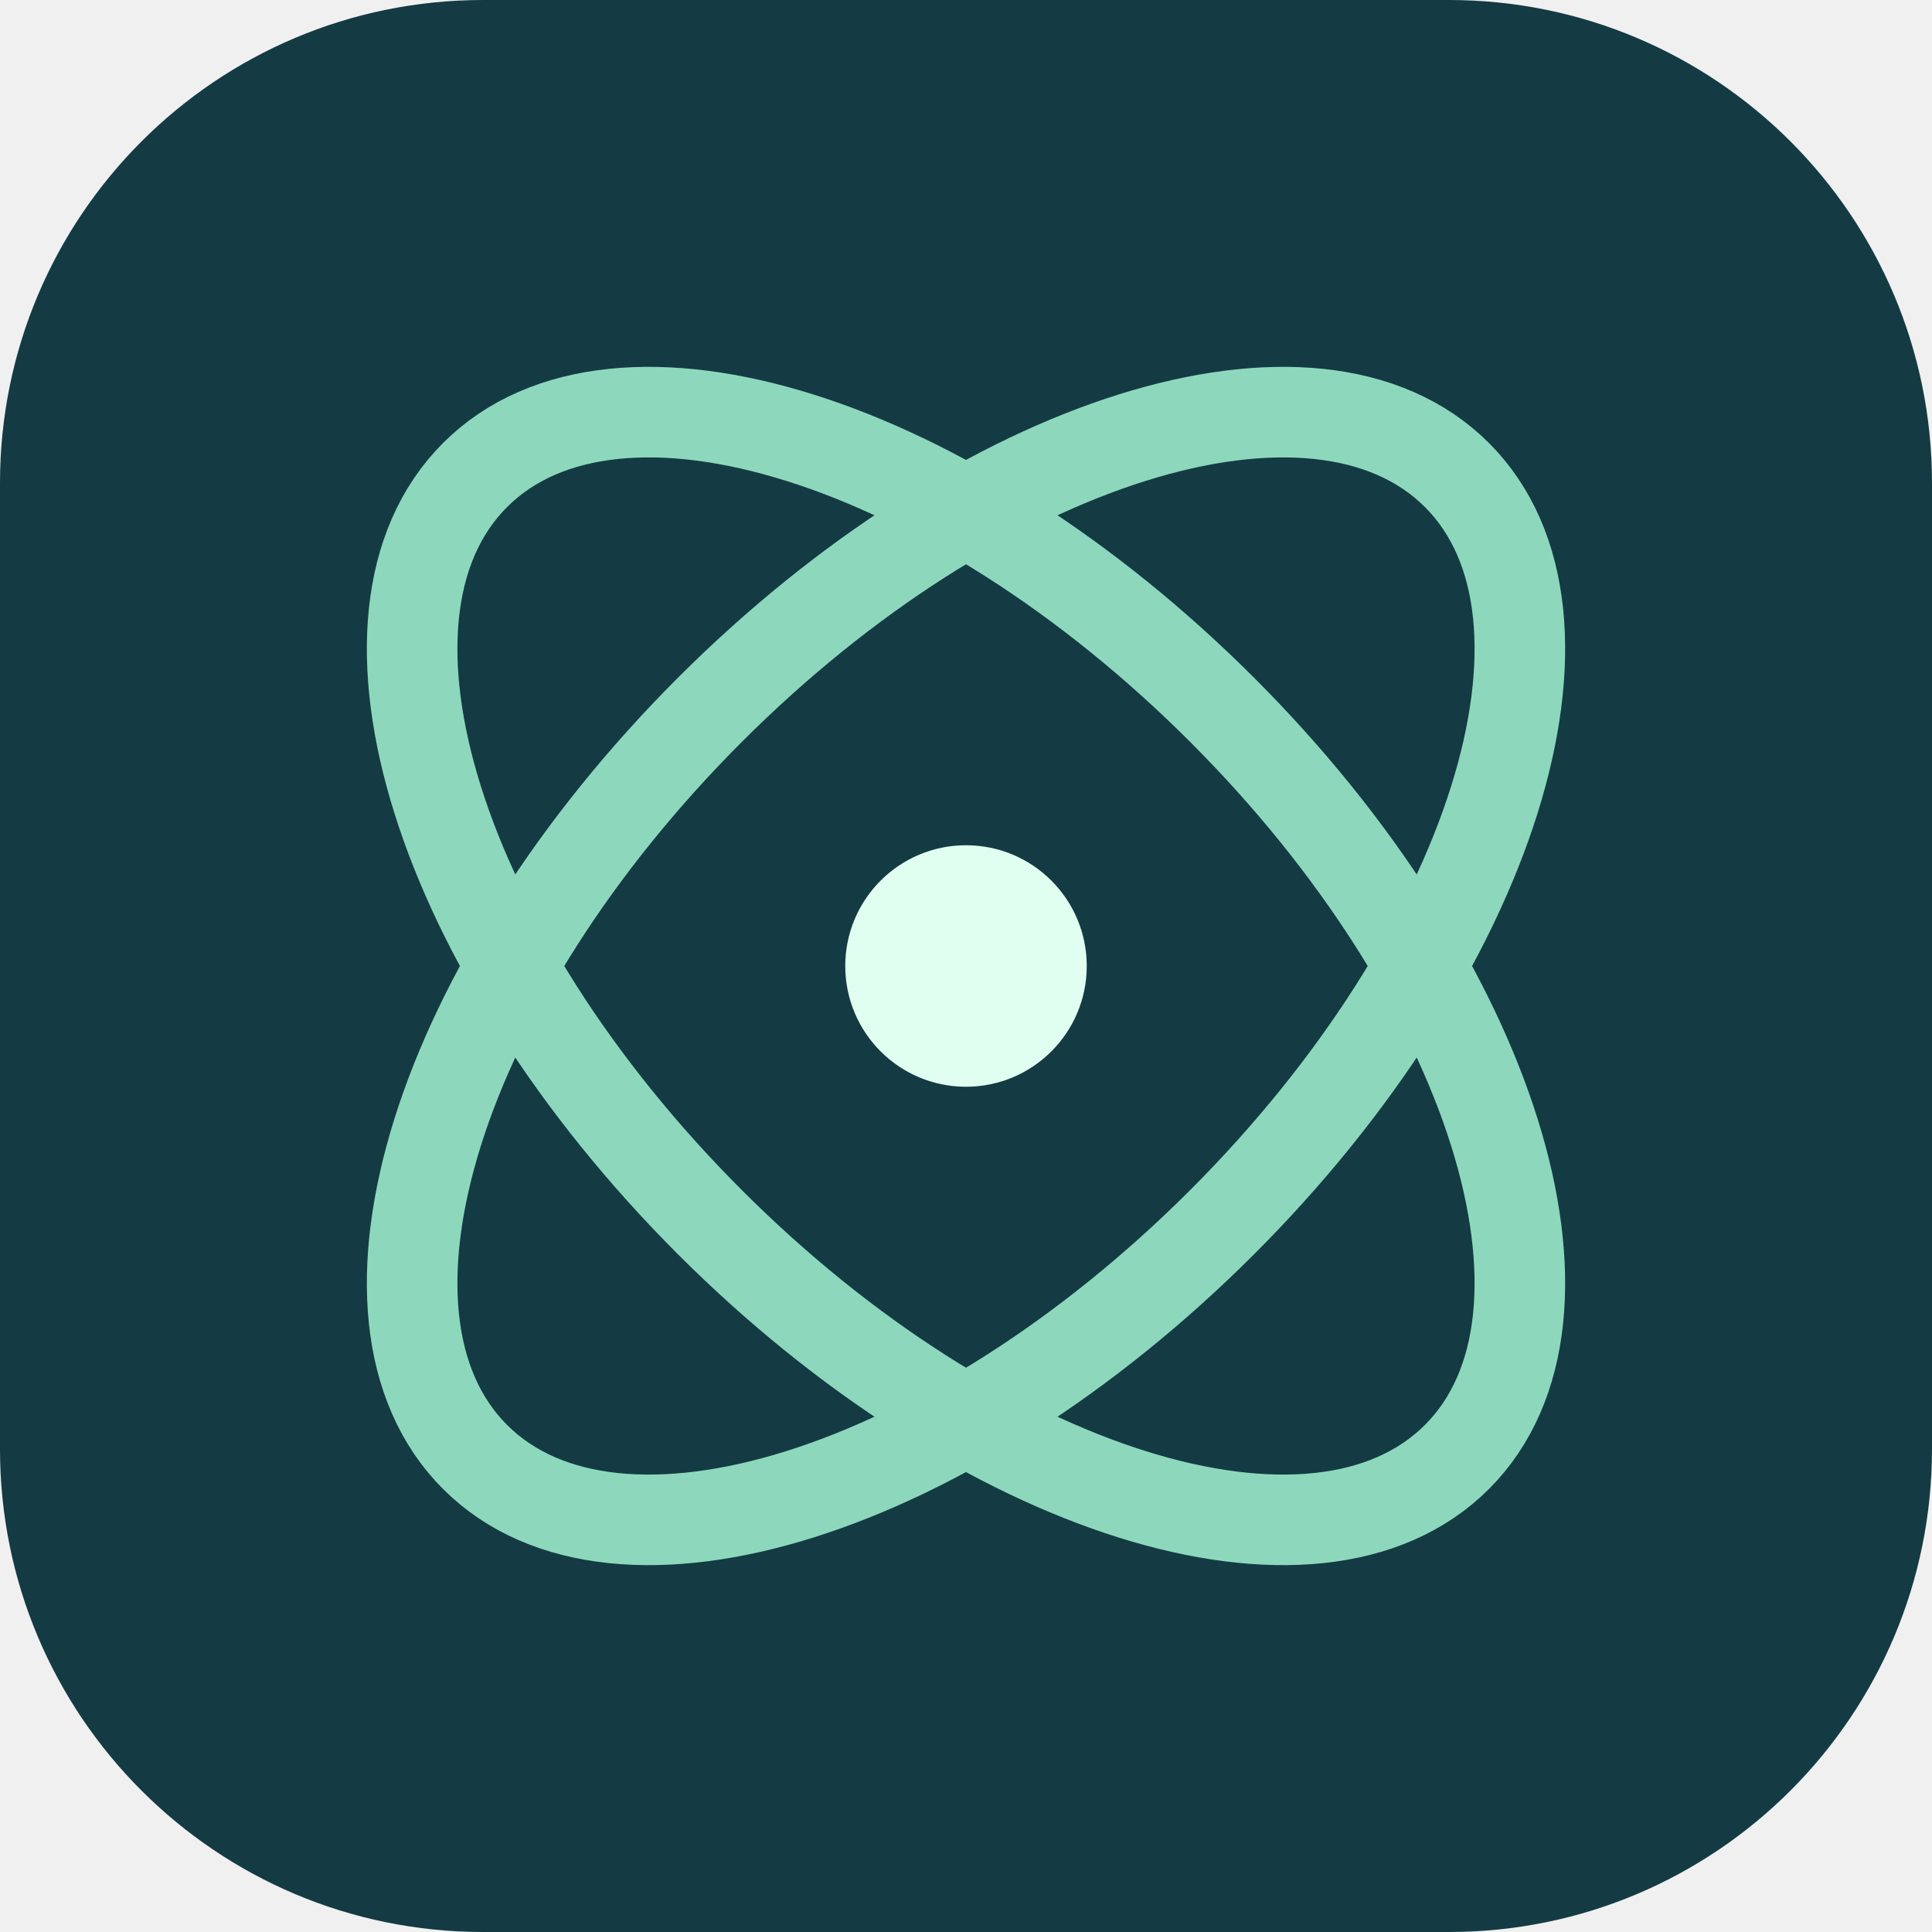
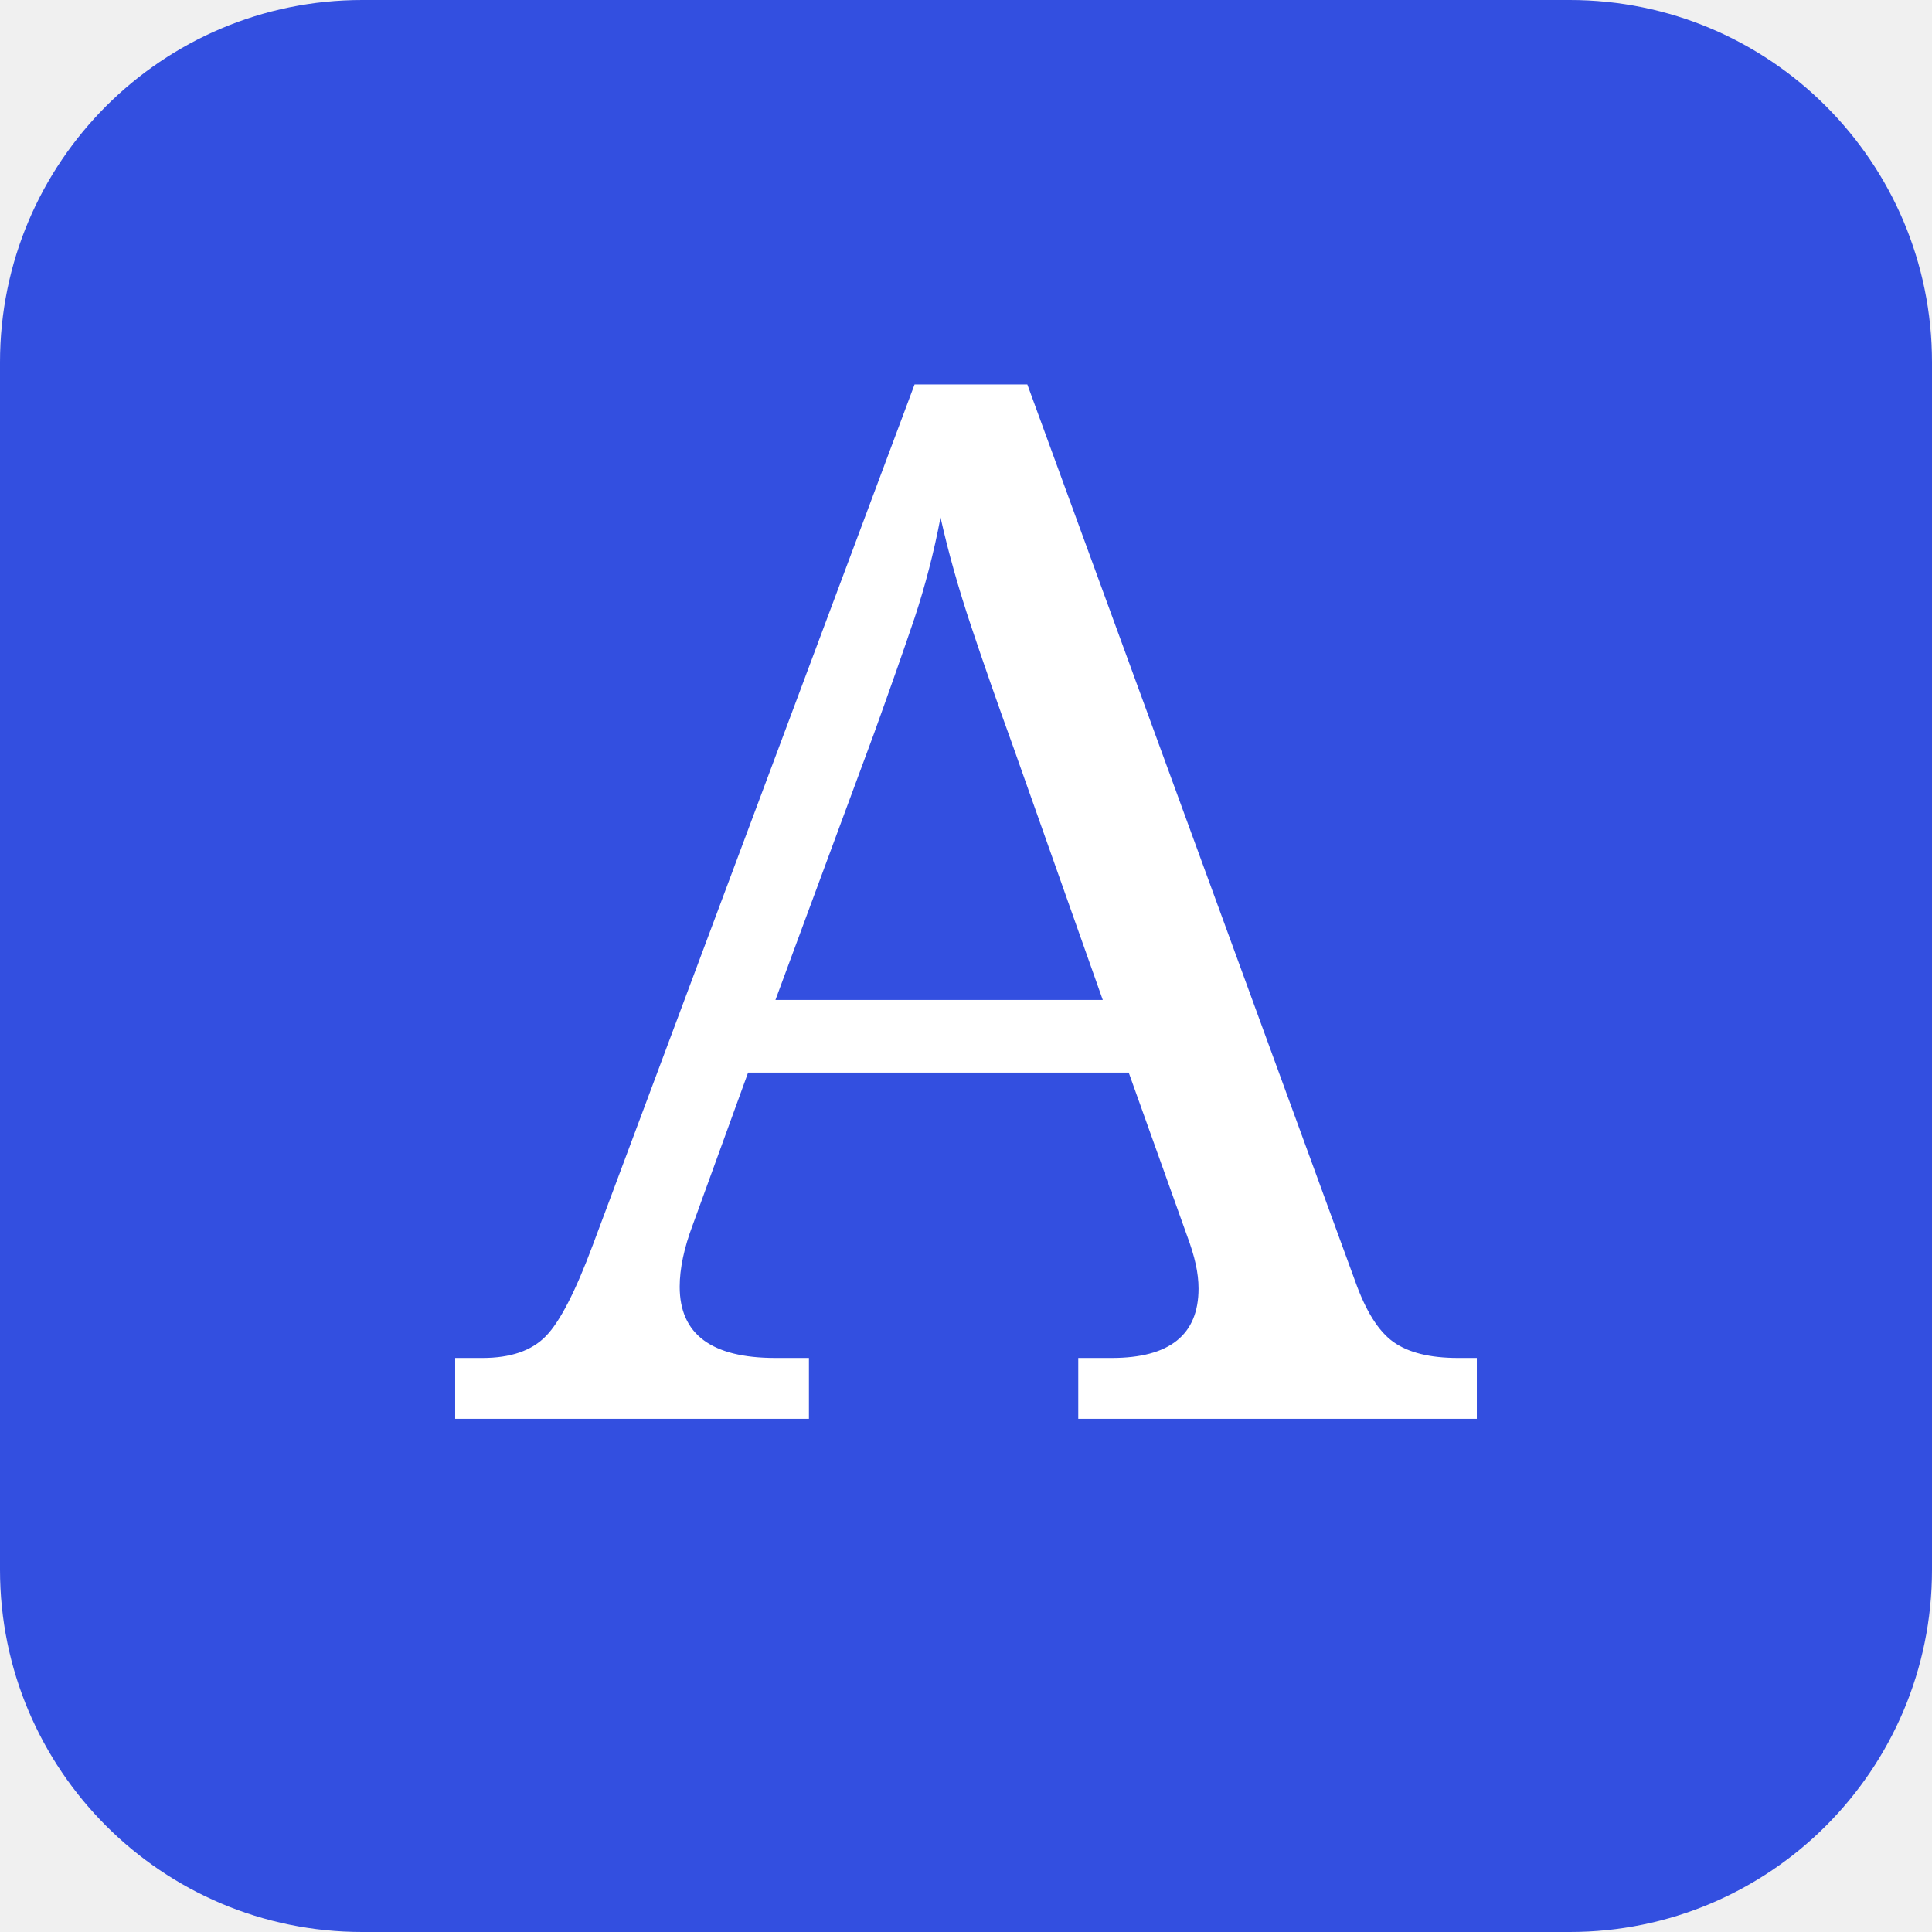
<svg xmlns="http://www.w3.org/2000/svg" viewBox="0 0 64 64">
-   <rect width="64" height="64" rx="16" fill="#143b43" />
-   <g fill="none" stroke="#8dd8bd" stroke-width="3">
-     <ellipse cx="32" cy="32" rx="23" ry="12" transform="rotate(-45 32 32)" />
-     <ellipse cx="32" cy="32" rx="23" ry="12" transform="rotate(45 32 32)" />
-   </g>
-   <circle cx="32" cy="32" r="4" fill="#e1fff0" />
+   <rect width="64" height="64" rx="12" fill="#334fe0" />
+   <text x="32" y="47" text-anchor="middle" font-family="Georgia,serif" font-size="48" fill="white">A</text>
</svg>
